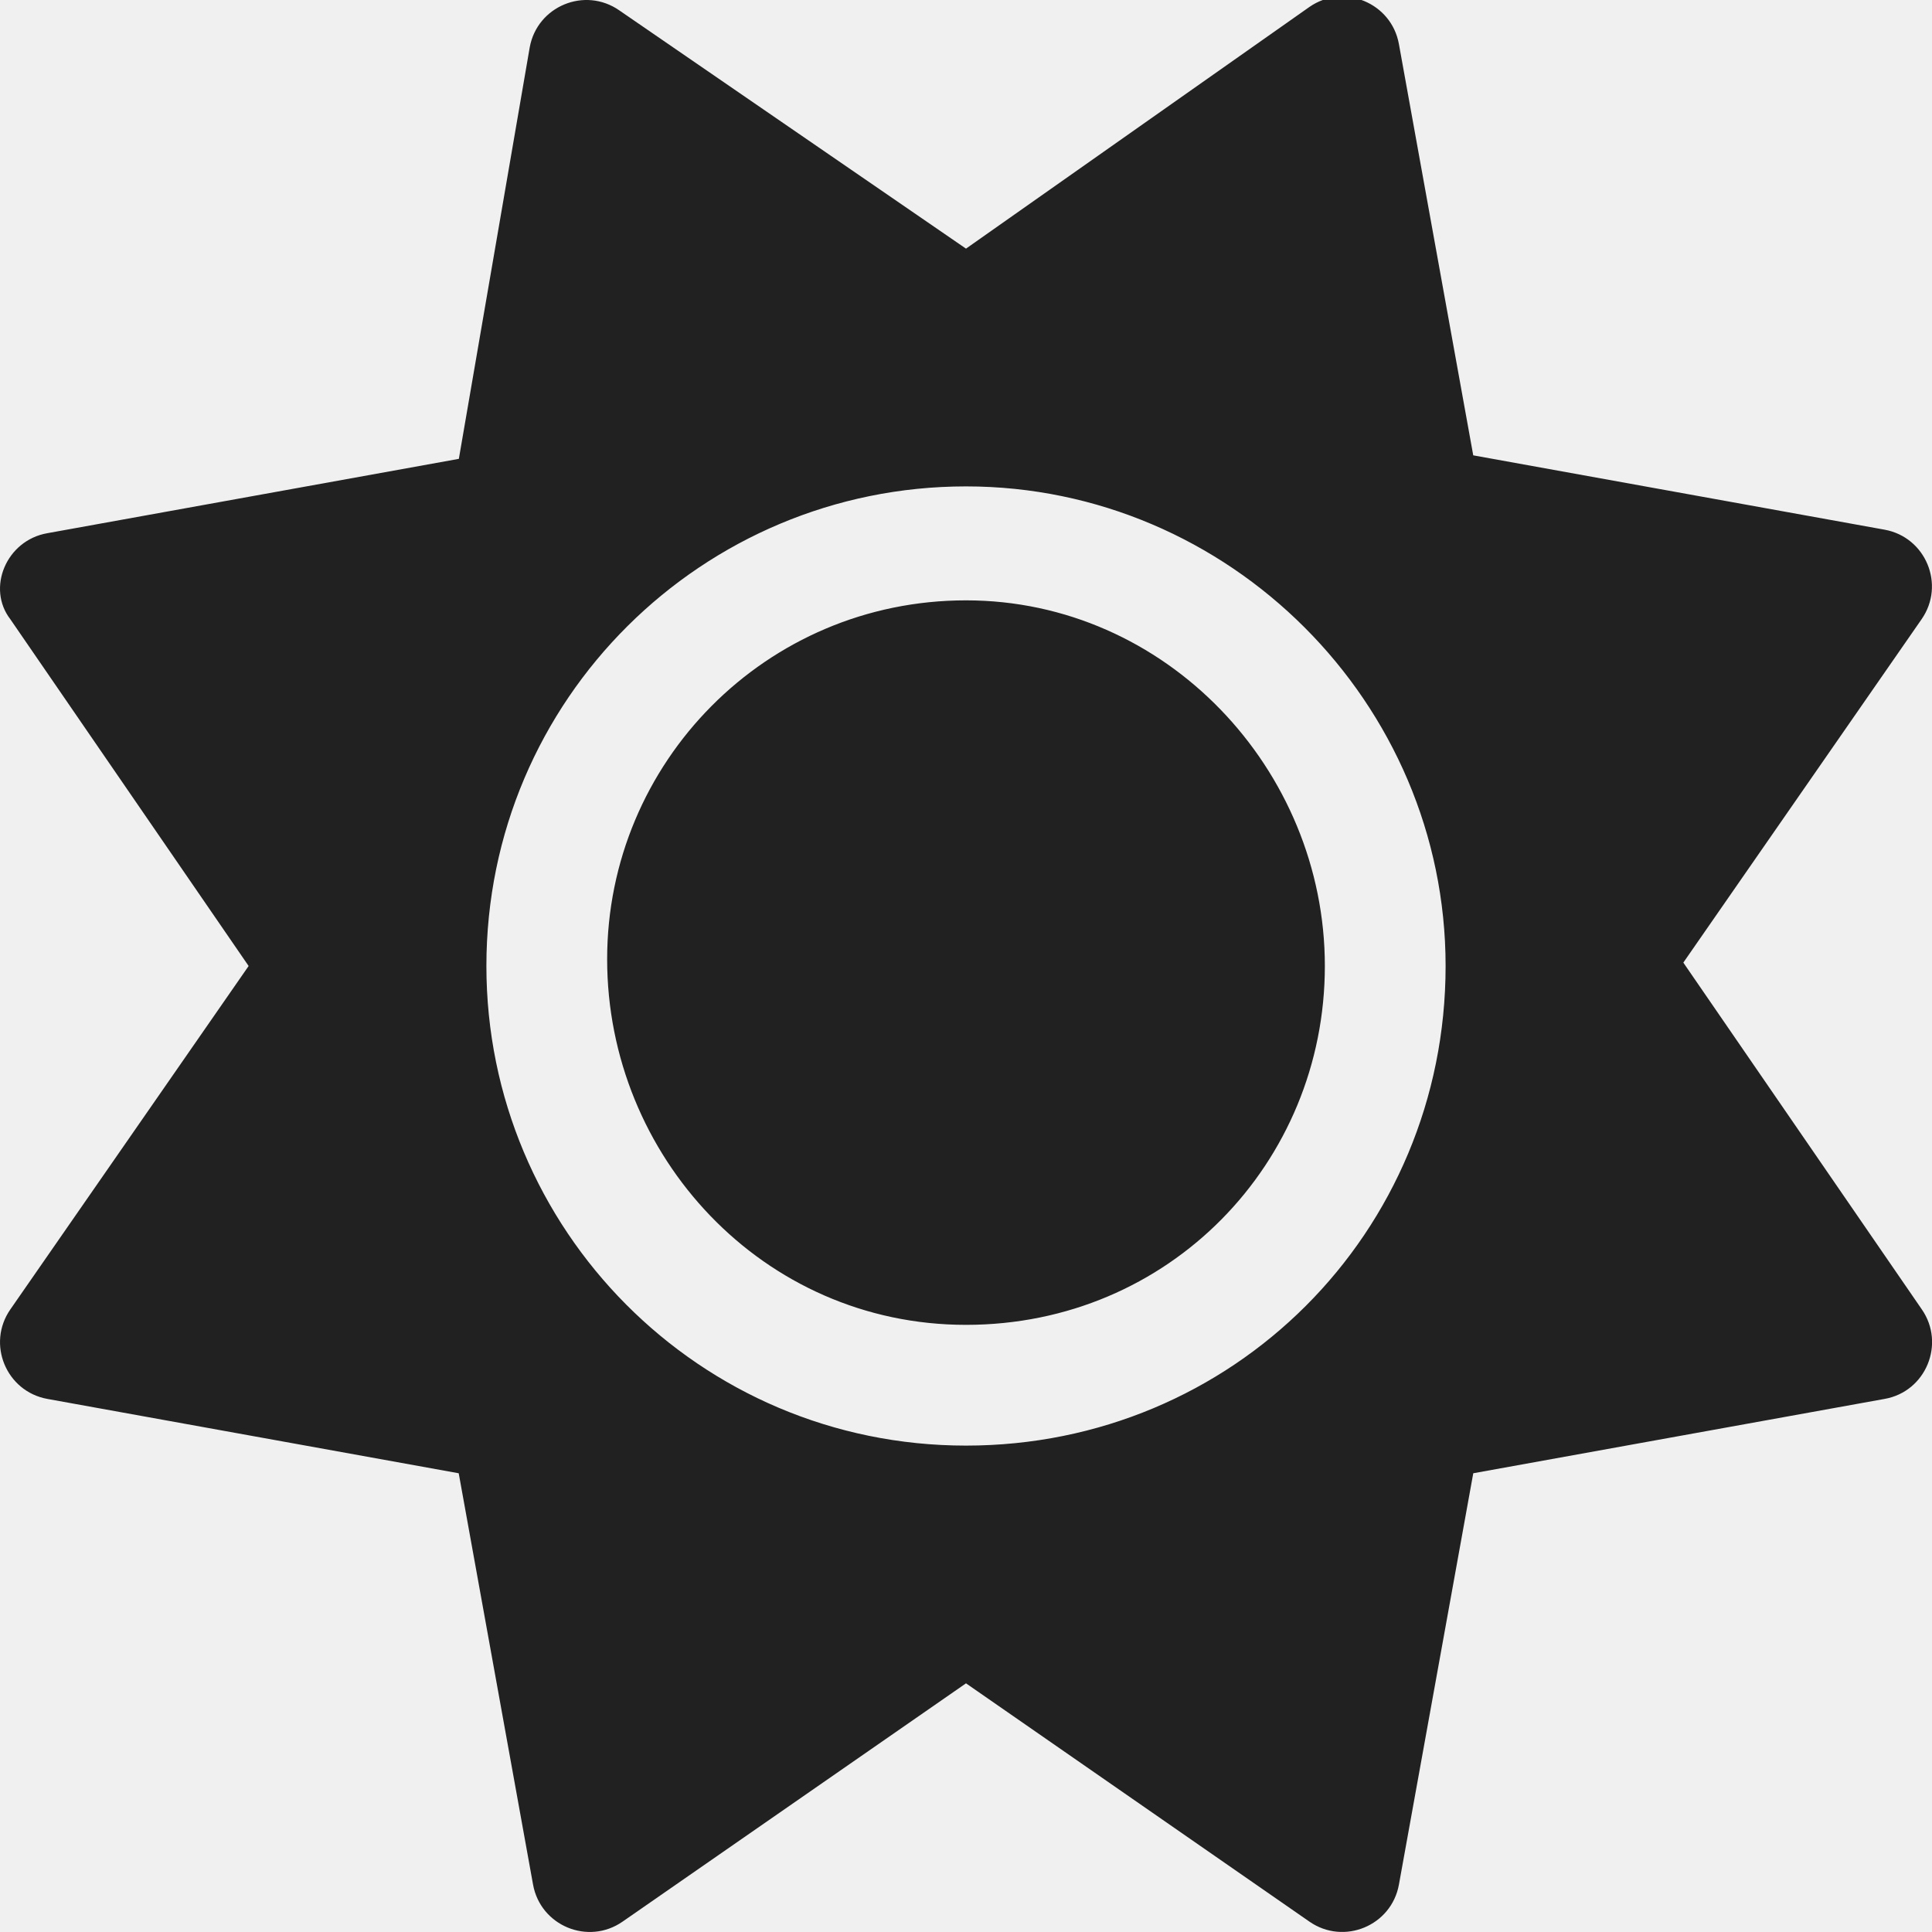
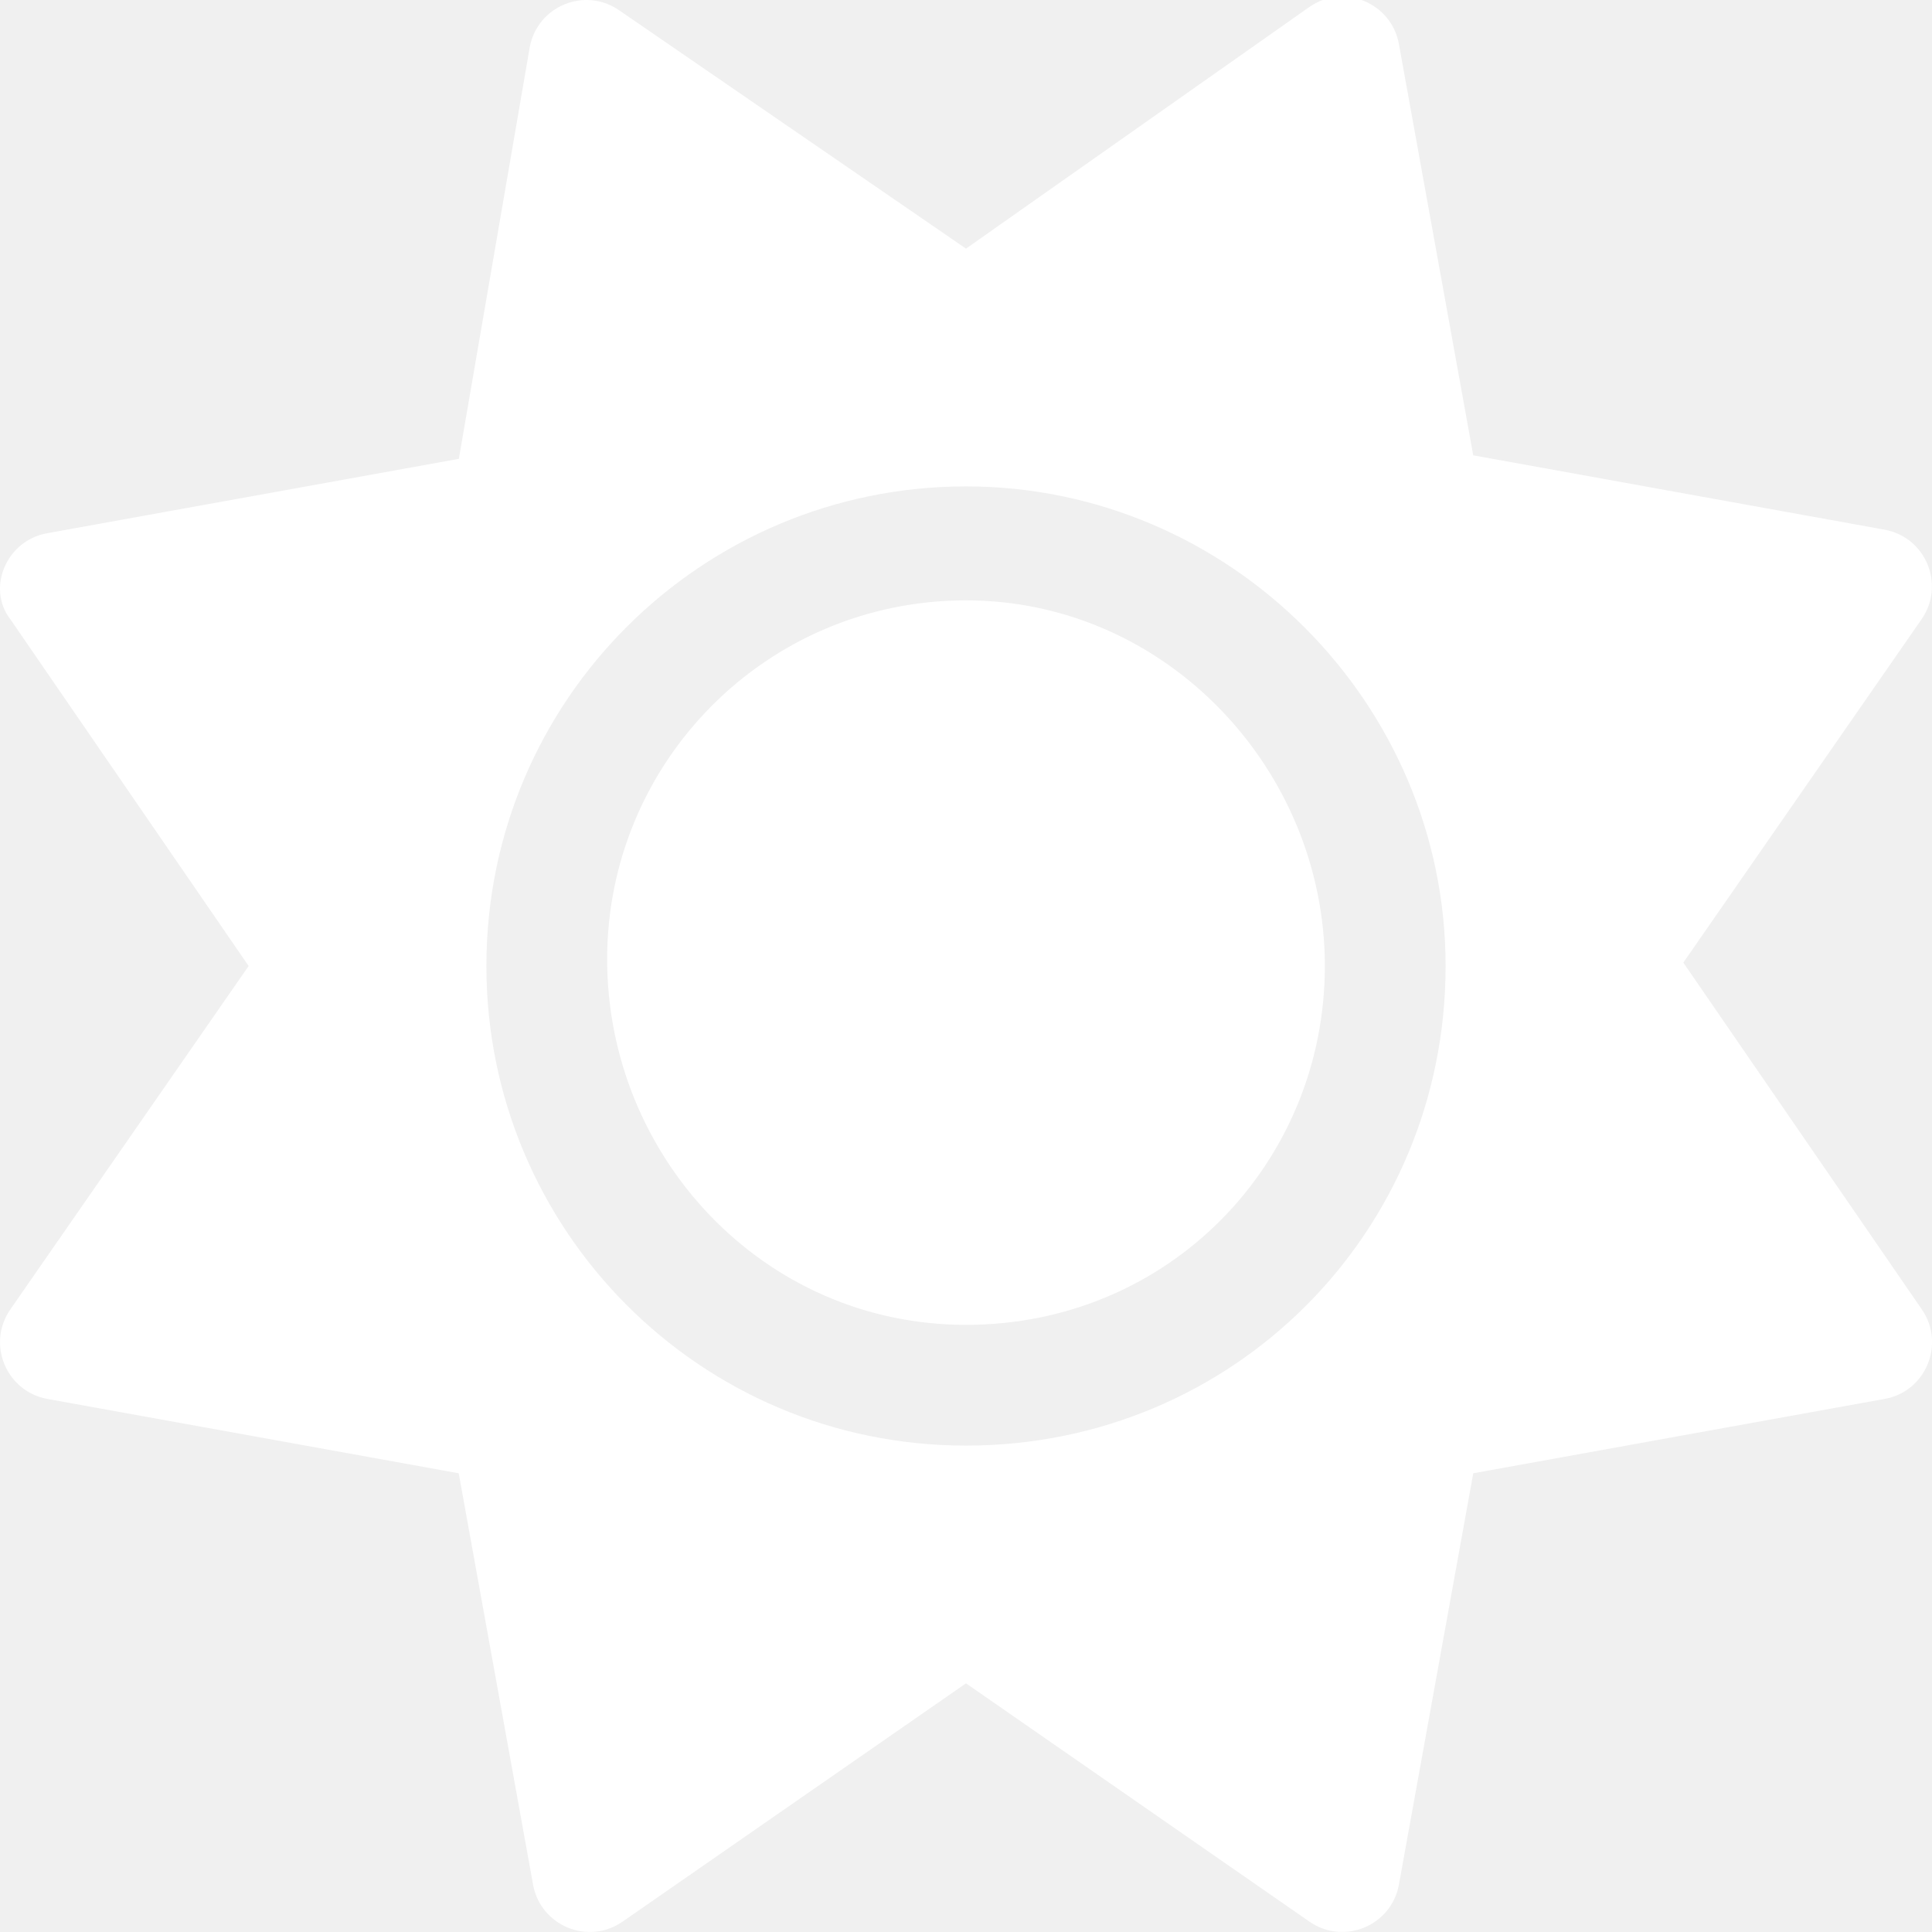
<svg xmlns="http://www.w3.org/2000/svg" viewBox="0 0 512 512">
-   <path d="M256 159.1c-53.02 0-95.1 42.98-95.1 95.1S202.1 351.1 256 351.1s95.1-42.98 95.1-95.1S309 159.1 256 159.1zM509.3 347L446.1 255.1l63.15-91.01c6.332-9.125 1.104-21.74-9.826-23.72l-109-19.7l-19.7-109c-1.975-10.93-14.59-16.16-23.72-9.824L256 65.89L164.1 2.736c-9.125-6.332-21.74-1.107-23.72 9.824L121.6 121.6L12.56 141.3C1.633 143.2-3.596 155.9 2.736 164.1L65.89 256l-63.15 91.01c-6.332 9.125-1.105 21.74 9.824 23.72l109 19.7l19.7 109c1.975 10.93 14.59 16.16 23.72 9.824L256 446.1l91.01 63.15c9.127 6.334 21.75 1.107 23.72-9.822l19.7-109l109-19.7C510.4 368.8 515.6 356.1 509.3 347zM256 383.1c-70.69 0-127.1-57.31-127.1-127.1c0-70.69 57.31-127.1 127.1-127.1s127.1 57.3 127.1 127.1C383.1 326.7 326.7 383.1 256 383.1z" fill="#212121" />
+   <path d="M256 159.1c-53.02 0-95.1 42.98-95.1 95.1S202.1 351.1 256 351.1s95.1-42.98 95.1-95.1S309 159.1 256 159.1zM509.3 347L446.1 255.1l63.15-91.01c6.332-9.125 1.104-21.74-9.826-23.72l-109-19.7l-19.7-109c-1.975-10.93-14.59-16.16-23.72-9.824L256 65.89L164.1 2.736c-9.125-6.332-21.74-1.107-23.72 9.824L121.6 121.6L12.56 141.3C1.633 143.2-3.596 155.9 2.736 164.1L65.89 256l-63.15 91.01c-6.332 9.125-1.105 21.74 9.824 23.72l109 19.7l19.7 109c1.975 10.93 14.59 16.16 23.72 9.824L256 446.1l91.01 63.15c9.127 6.334 21.75 1.107 23.72-9.822l19.7-109l109-19.7C510.4 368.8 515.6 356.1 509.3 347zM256 383.1c-70.69 0-127.1-57.31-127.1-127.1c0-70.69 57.31-127.1 127.1-127.1s127.1 57.3 127.1 127.1C383.1 326.7 326.7 383.1 256 383.1z" fill="#fff" />
</svg>
